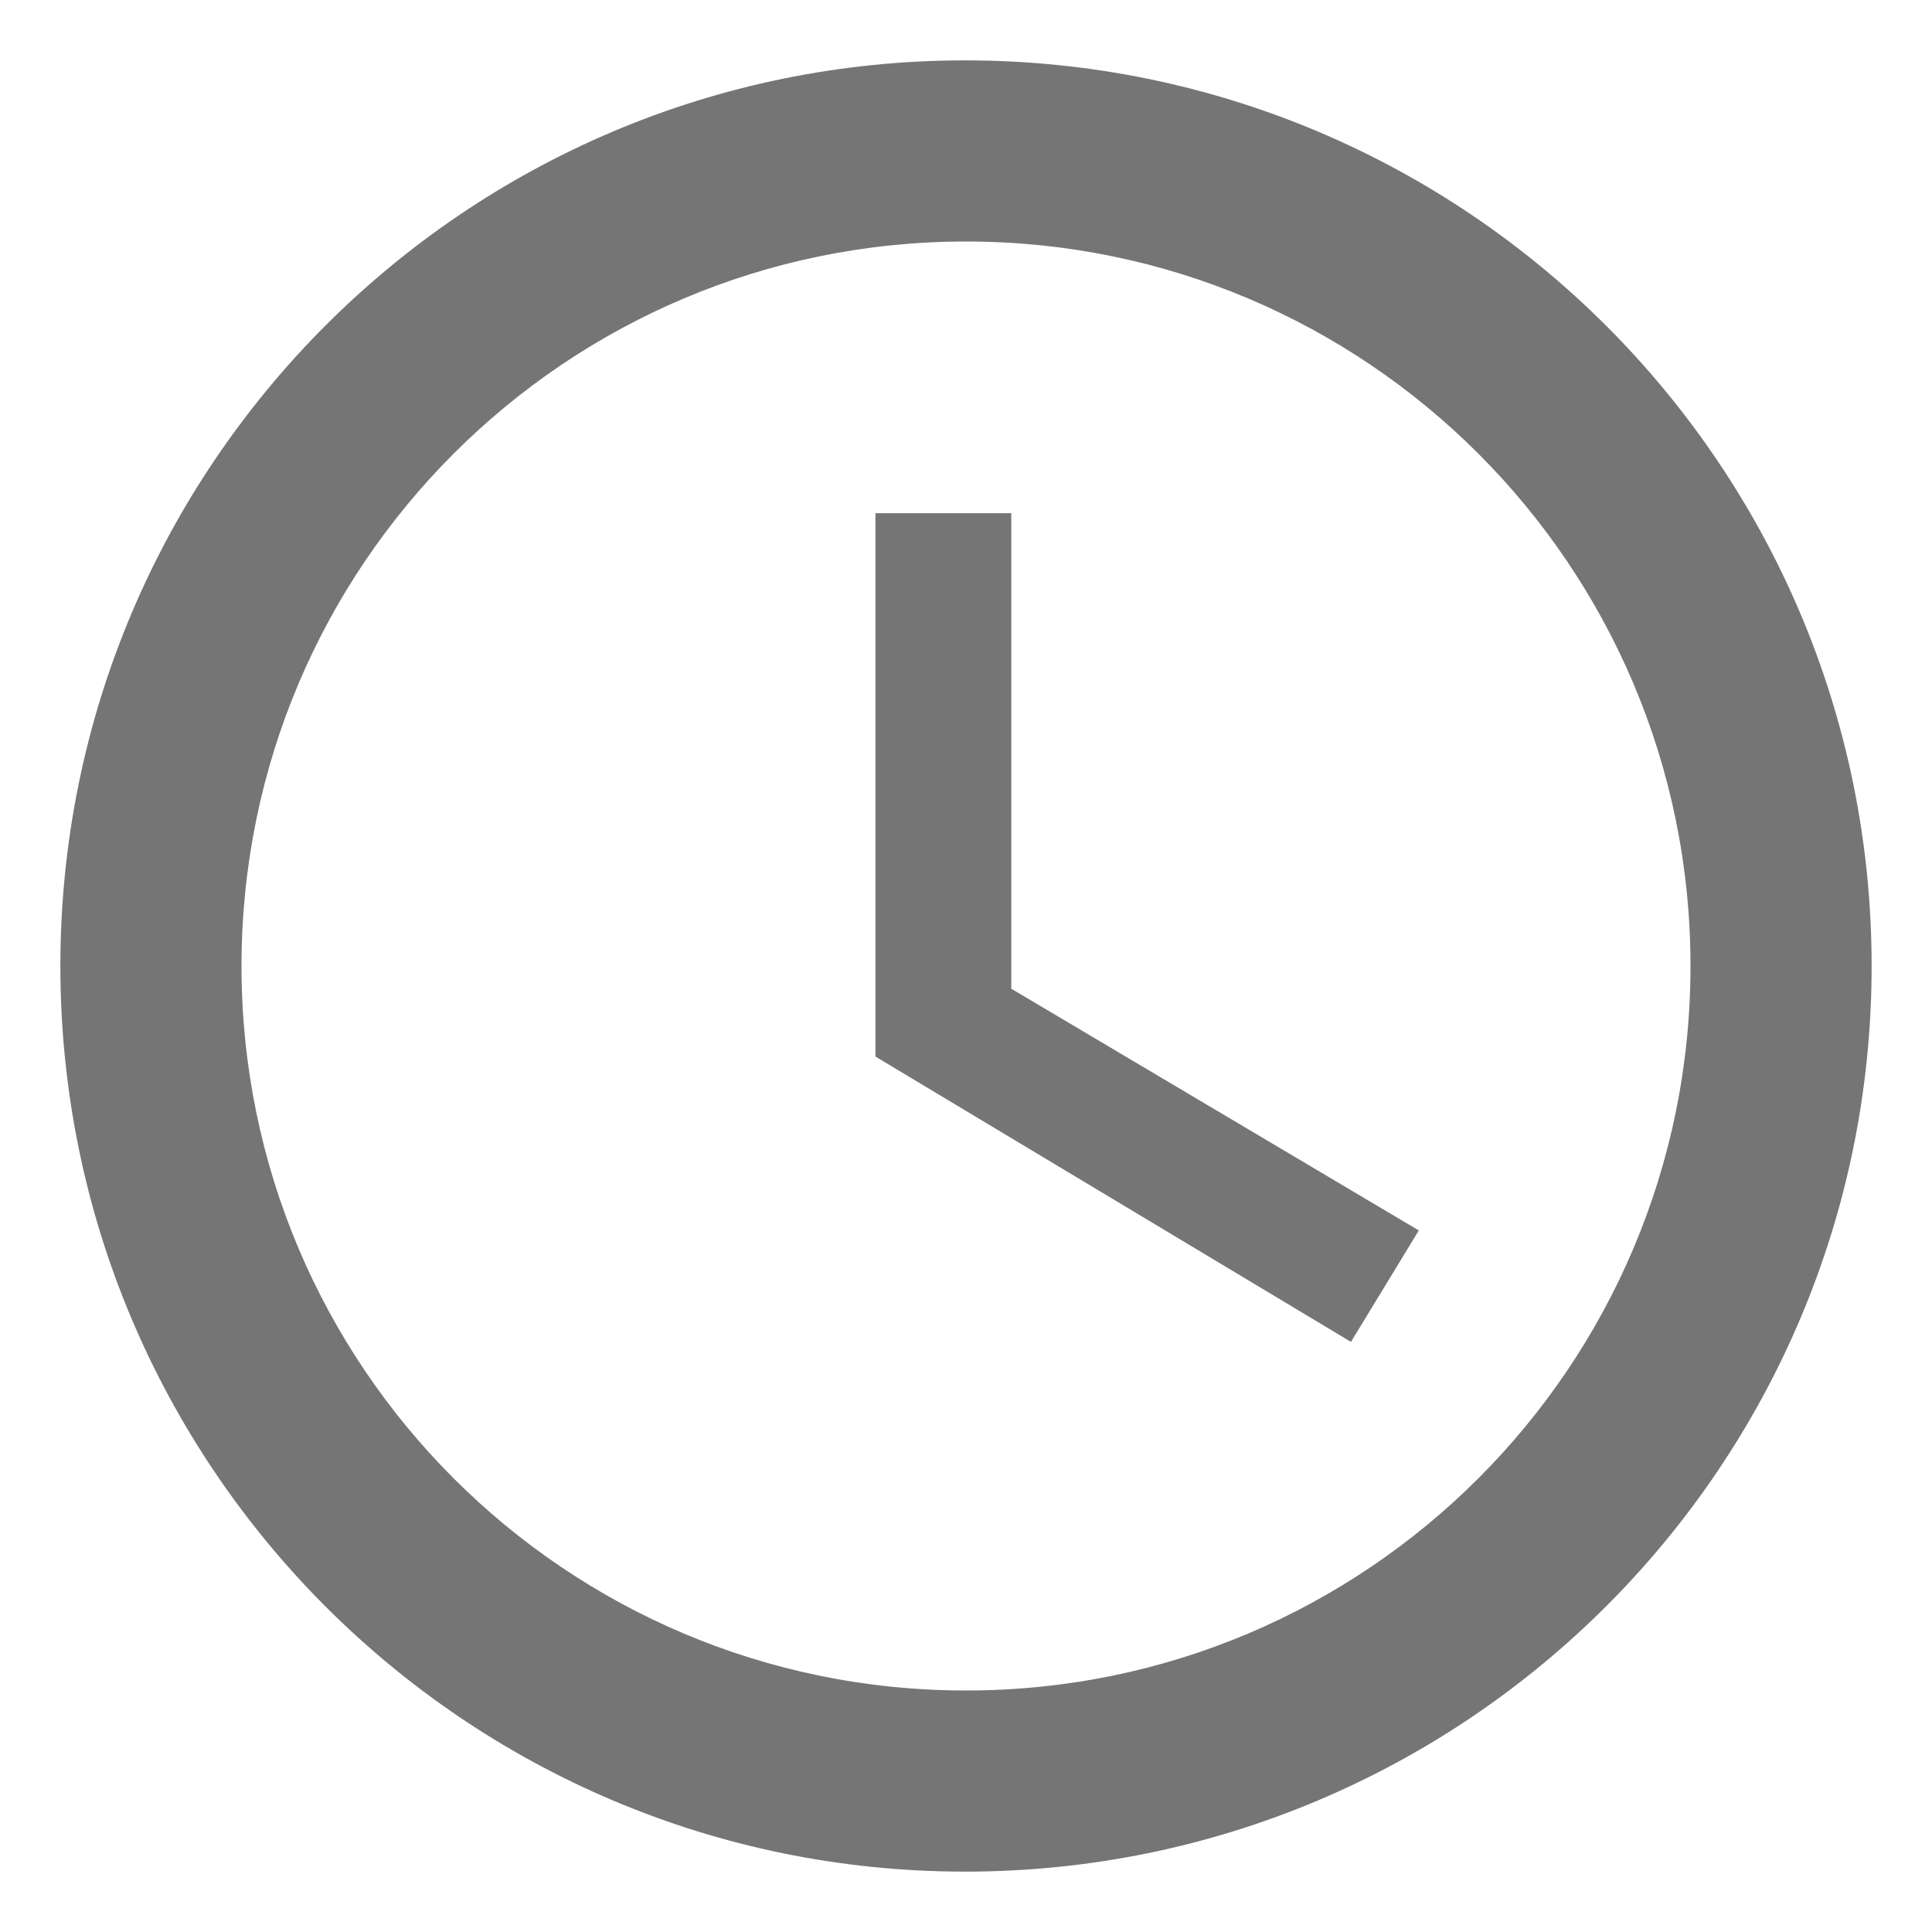
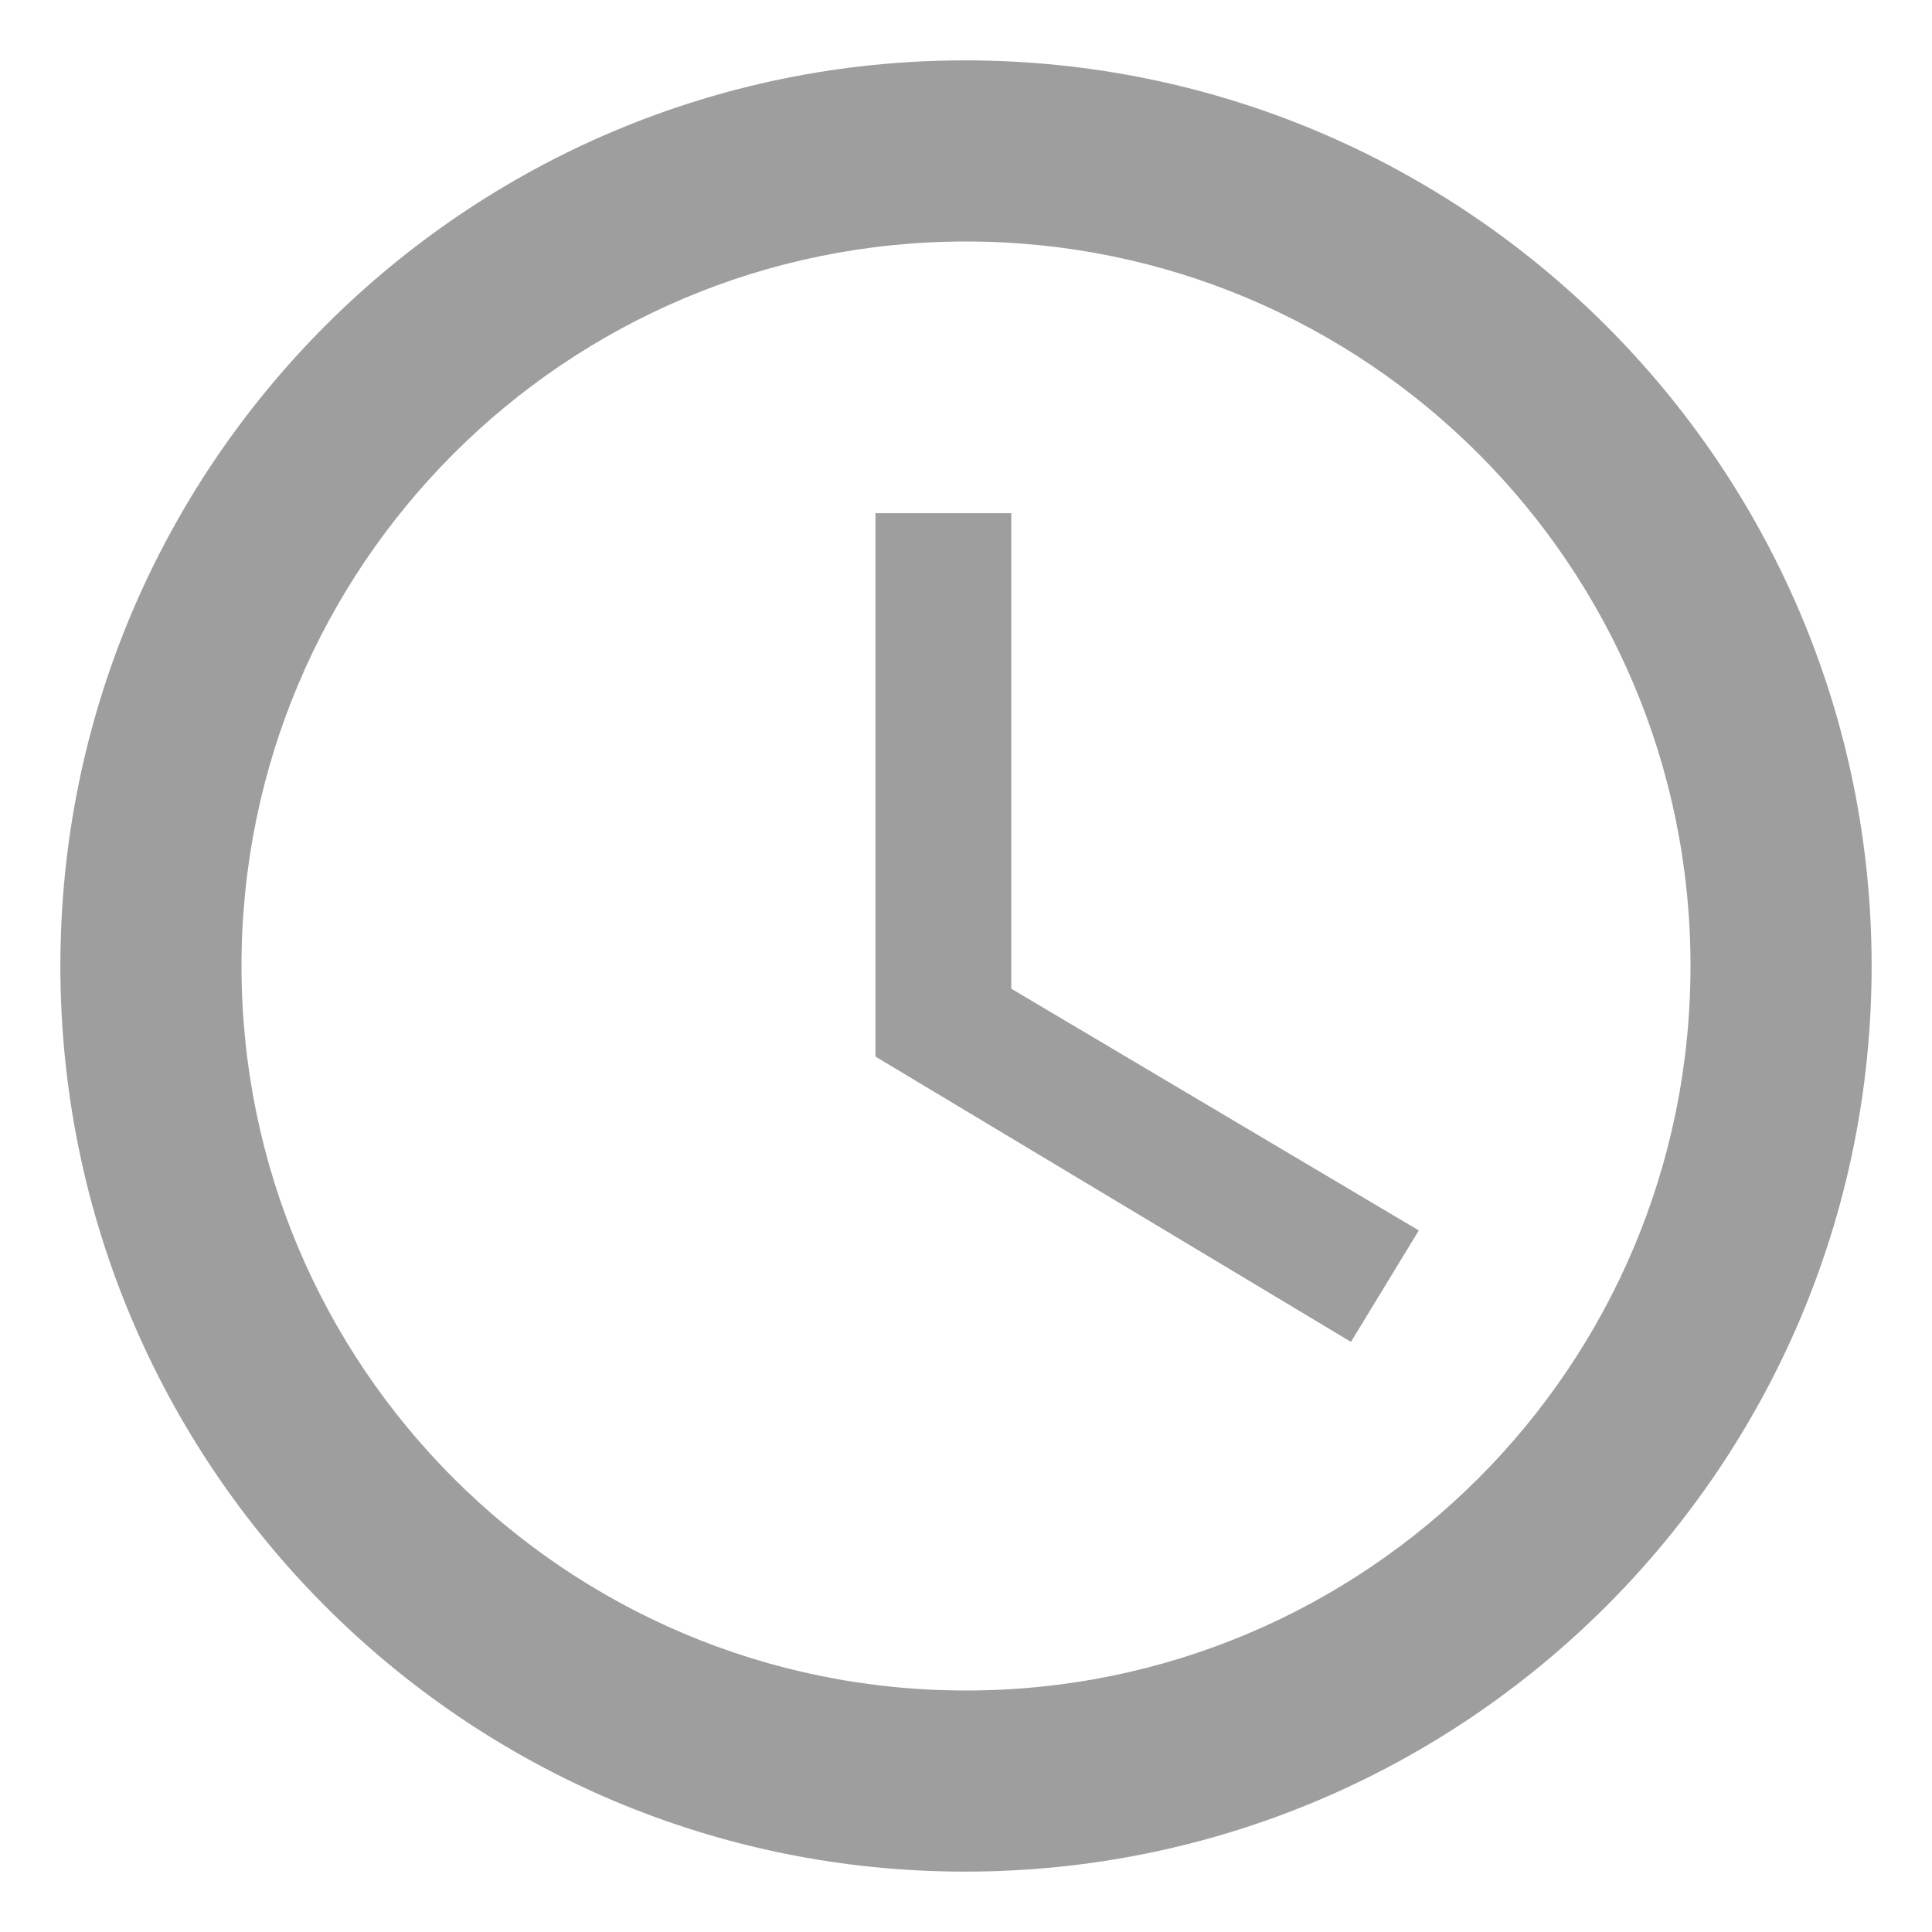
<svg xmlns="http://www.w3.org/2000/svg" width="16" height="16" viewBox="0 0 16 16" fill="none">
-   <path fill-rule="evenodd" clip-rule="evenodd" d="M7.992 0.5C3.853 0.5 0.5 3.86 0.5 8C0.5 12.14 3.853 15.5 7.992 15.5C12.14 15.5 15.5 12.14 15.5 8C15.5 3.86 12.14 0.5 7.992 0.5ZM8 14C4.685 14 2 11.315 2 8C2 4.685 4.685 2 8 2C11.315 2 14 4.685 14 8C14 11.315 11.315 14 8 14ZM7.25 4.25H8.375V8.188L11.75 10.19L11.188 11.113L7.25 8.75V4.25Z" fill="black" fill-opacity="0.54" />
+   <path fill-rule="evenodd" clip-rule="evenodd" d="M7.992 0.5C3.853 0.5 0.5 3.86 0.5 8C0.5 12.14 3.853 15.5 7.992 15.5C12.14 15.5 15.5 12.14 15.5 8C15.5 3.86 12.14 0.5 7.992 0.5ZM8 14C4.685 14 2 11.315 2 8C2 4.685 4.685 2 8 2C11.315 2 14 4.685 14 8C14 11.315 11.315 14 8 14ZM7.25 4.25H8.375V8.188L11.75 10.19L11.188 11.113L7.25 8.75V4.25Z" fill="black" fill-opacity="0.38" />
</svg>
